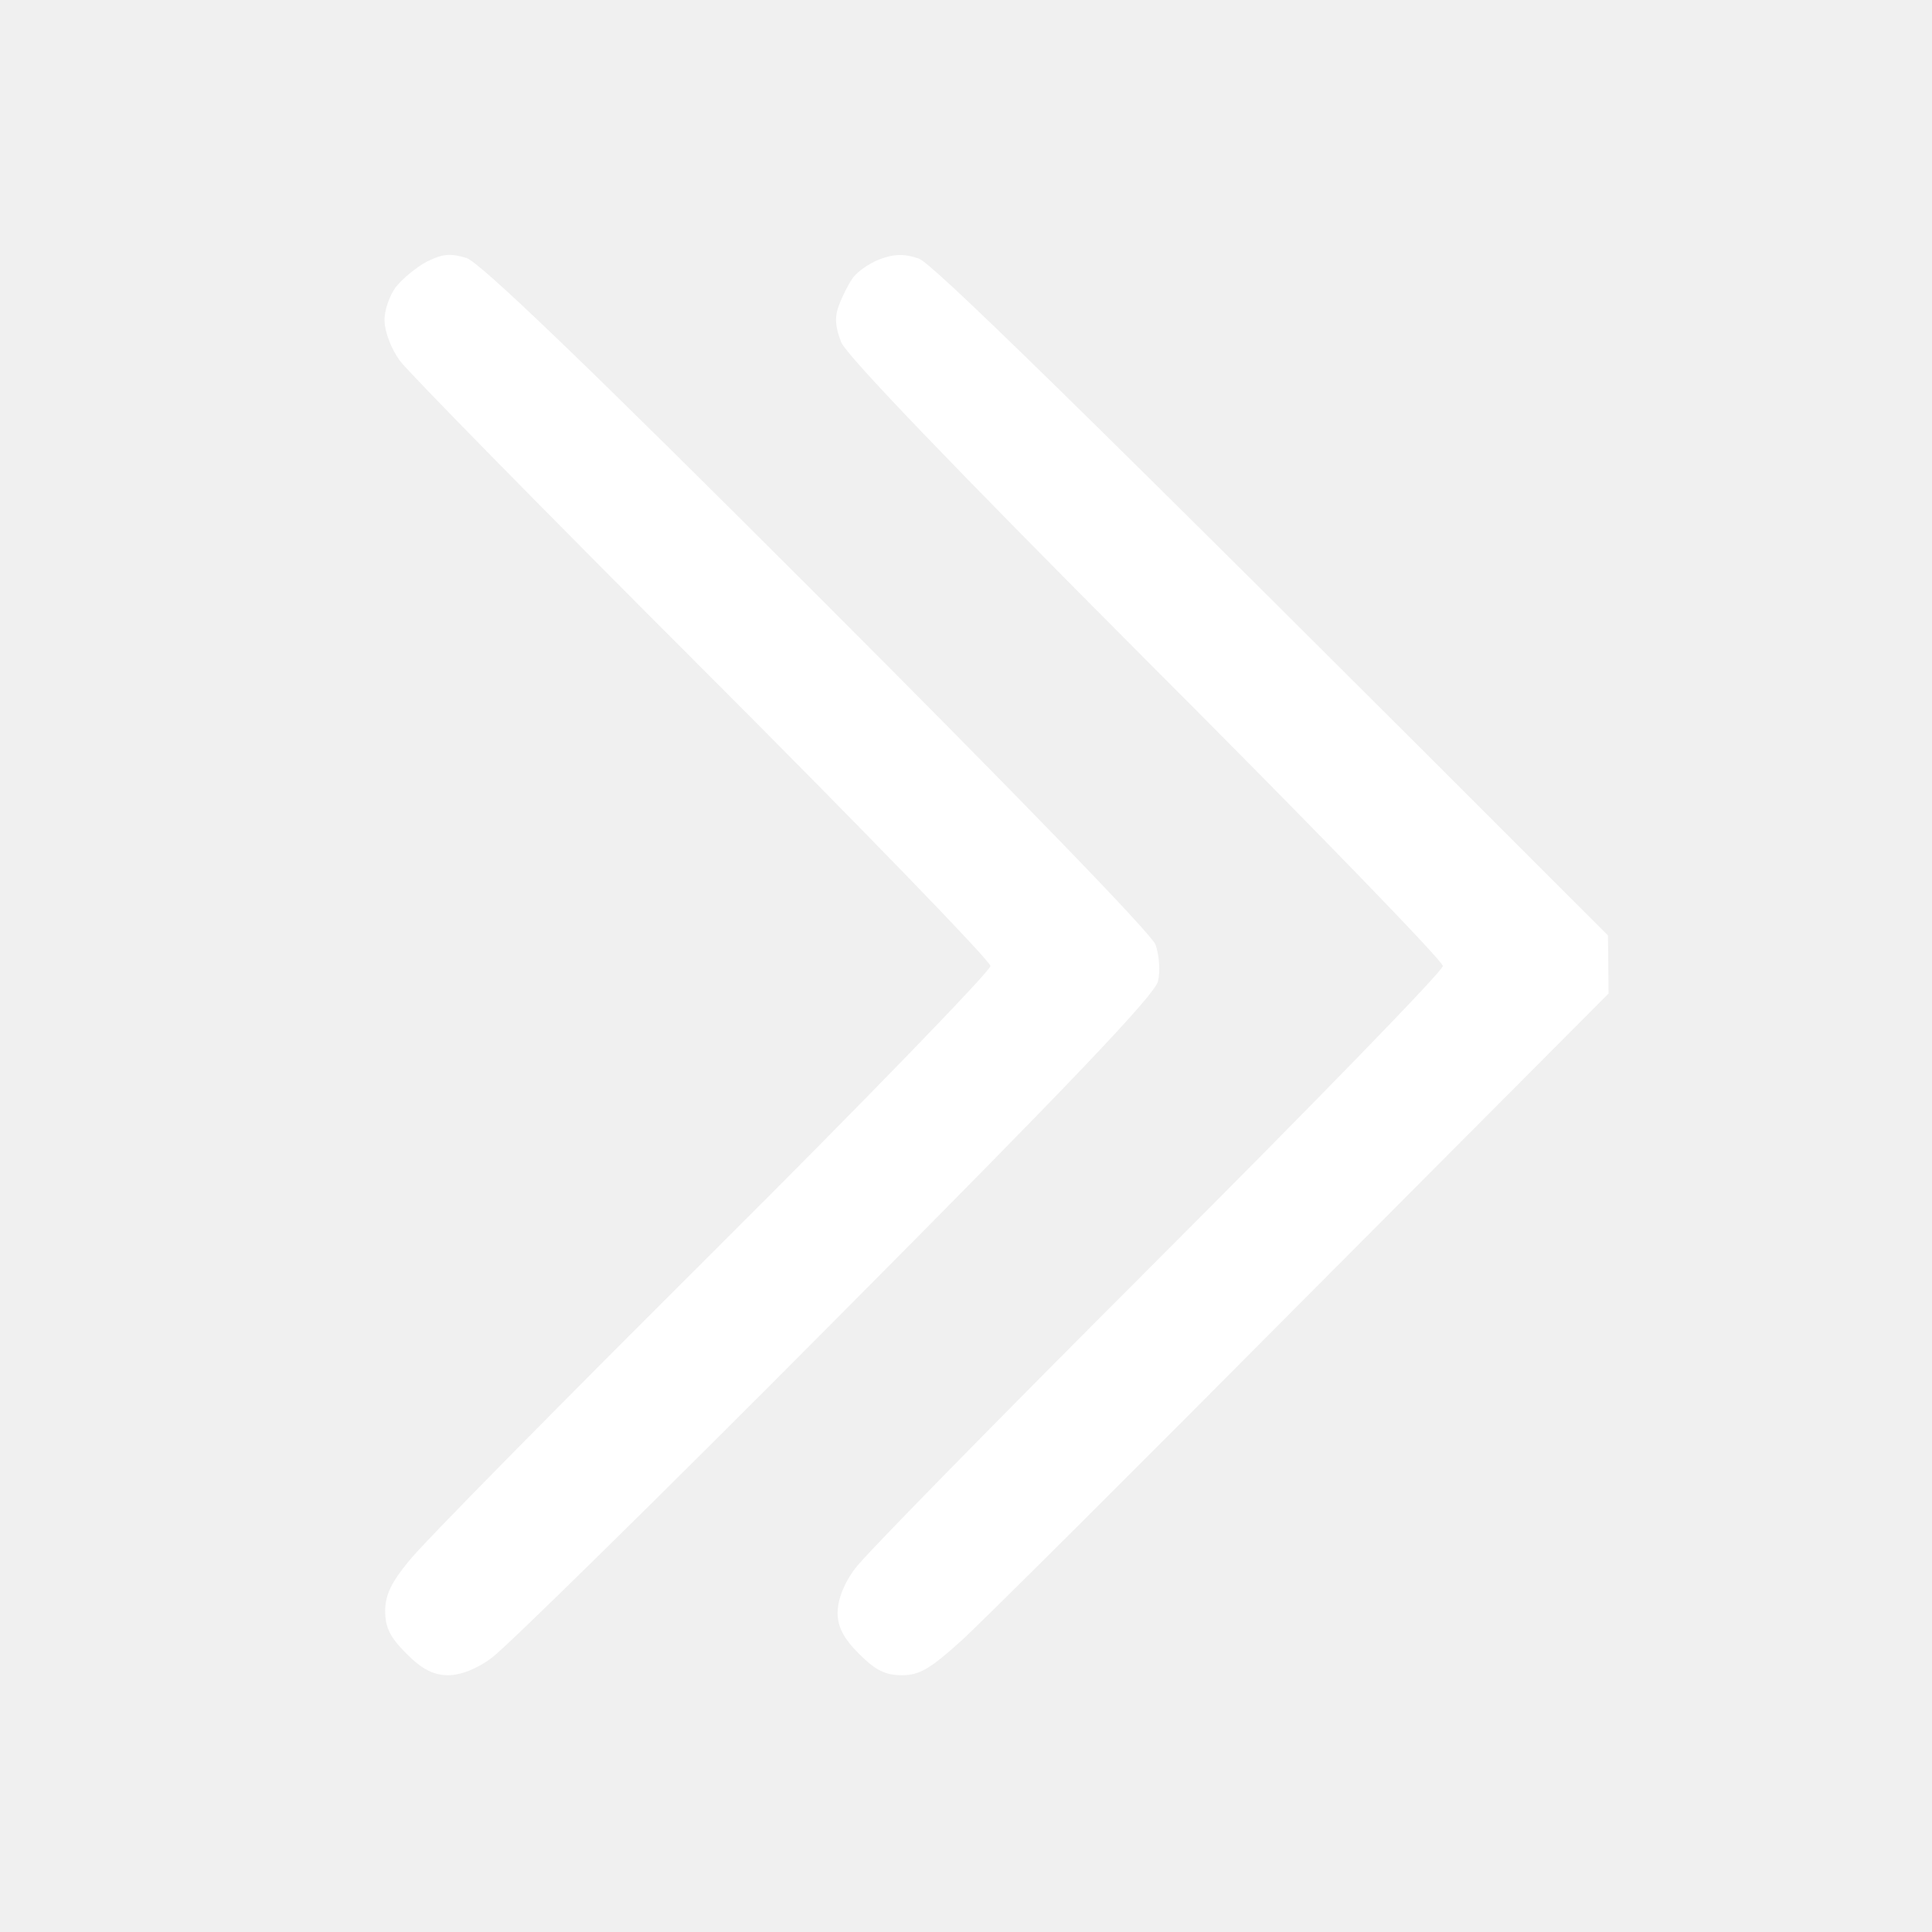
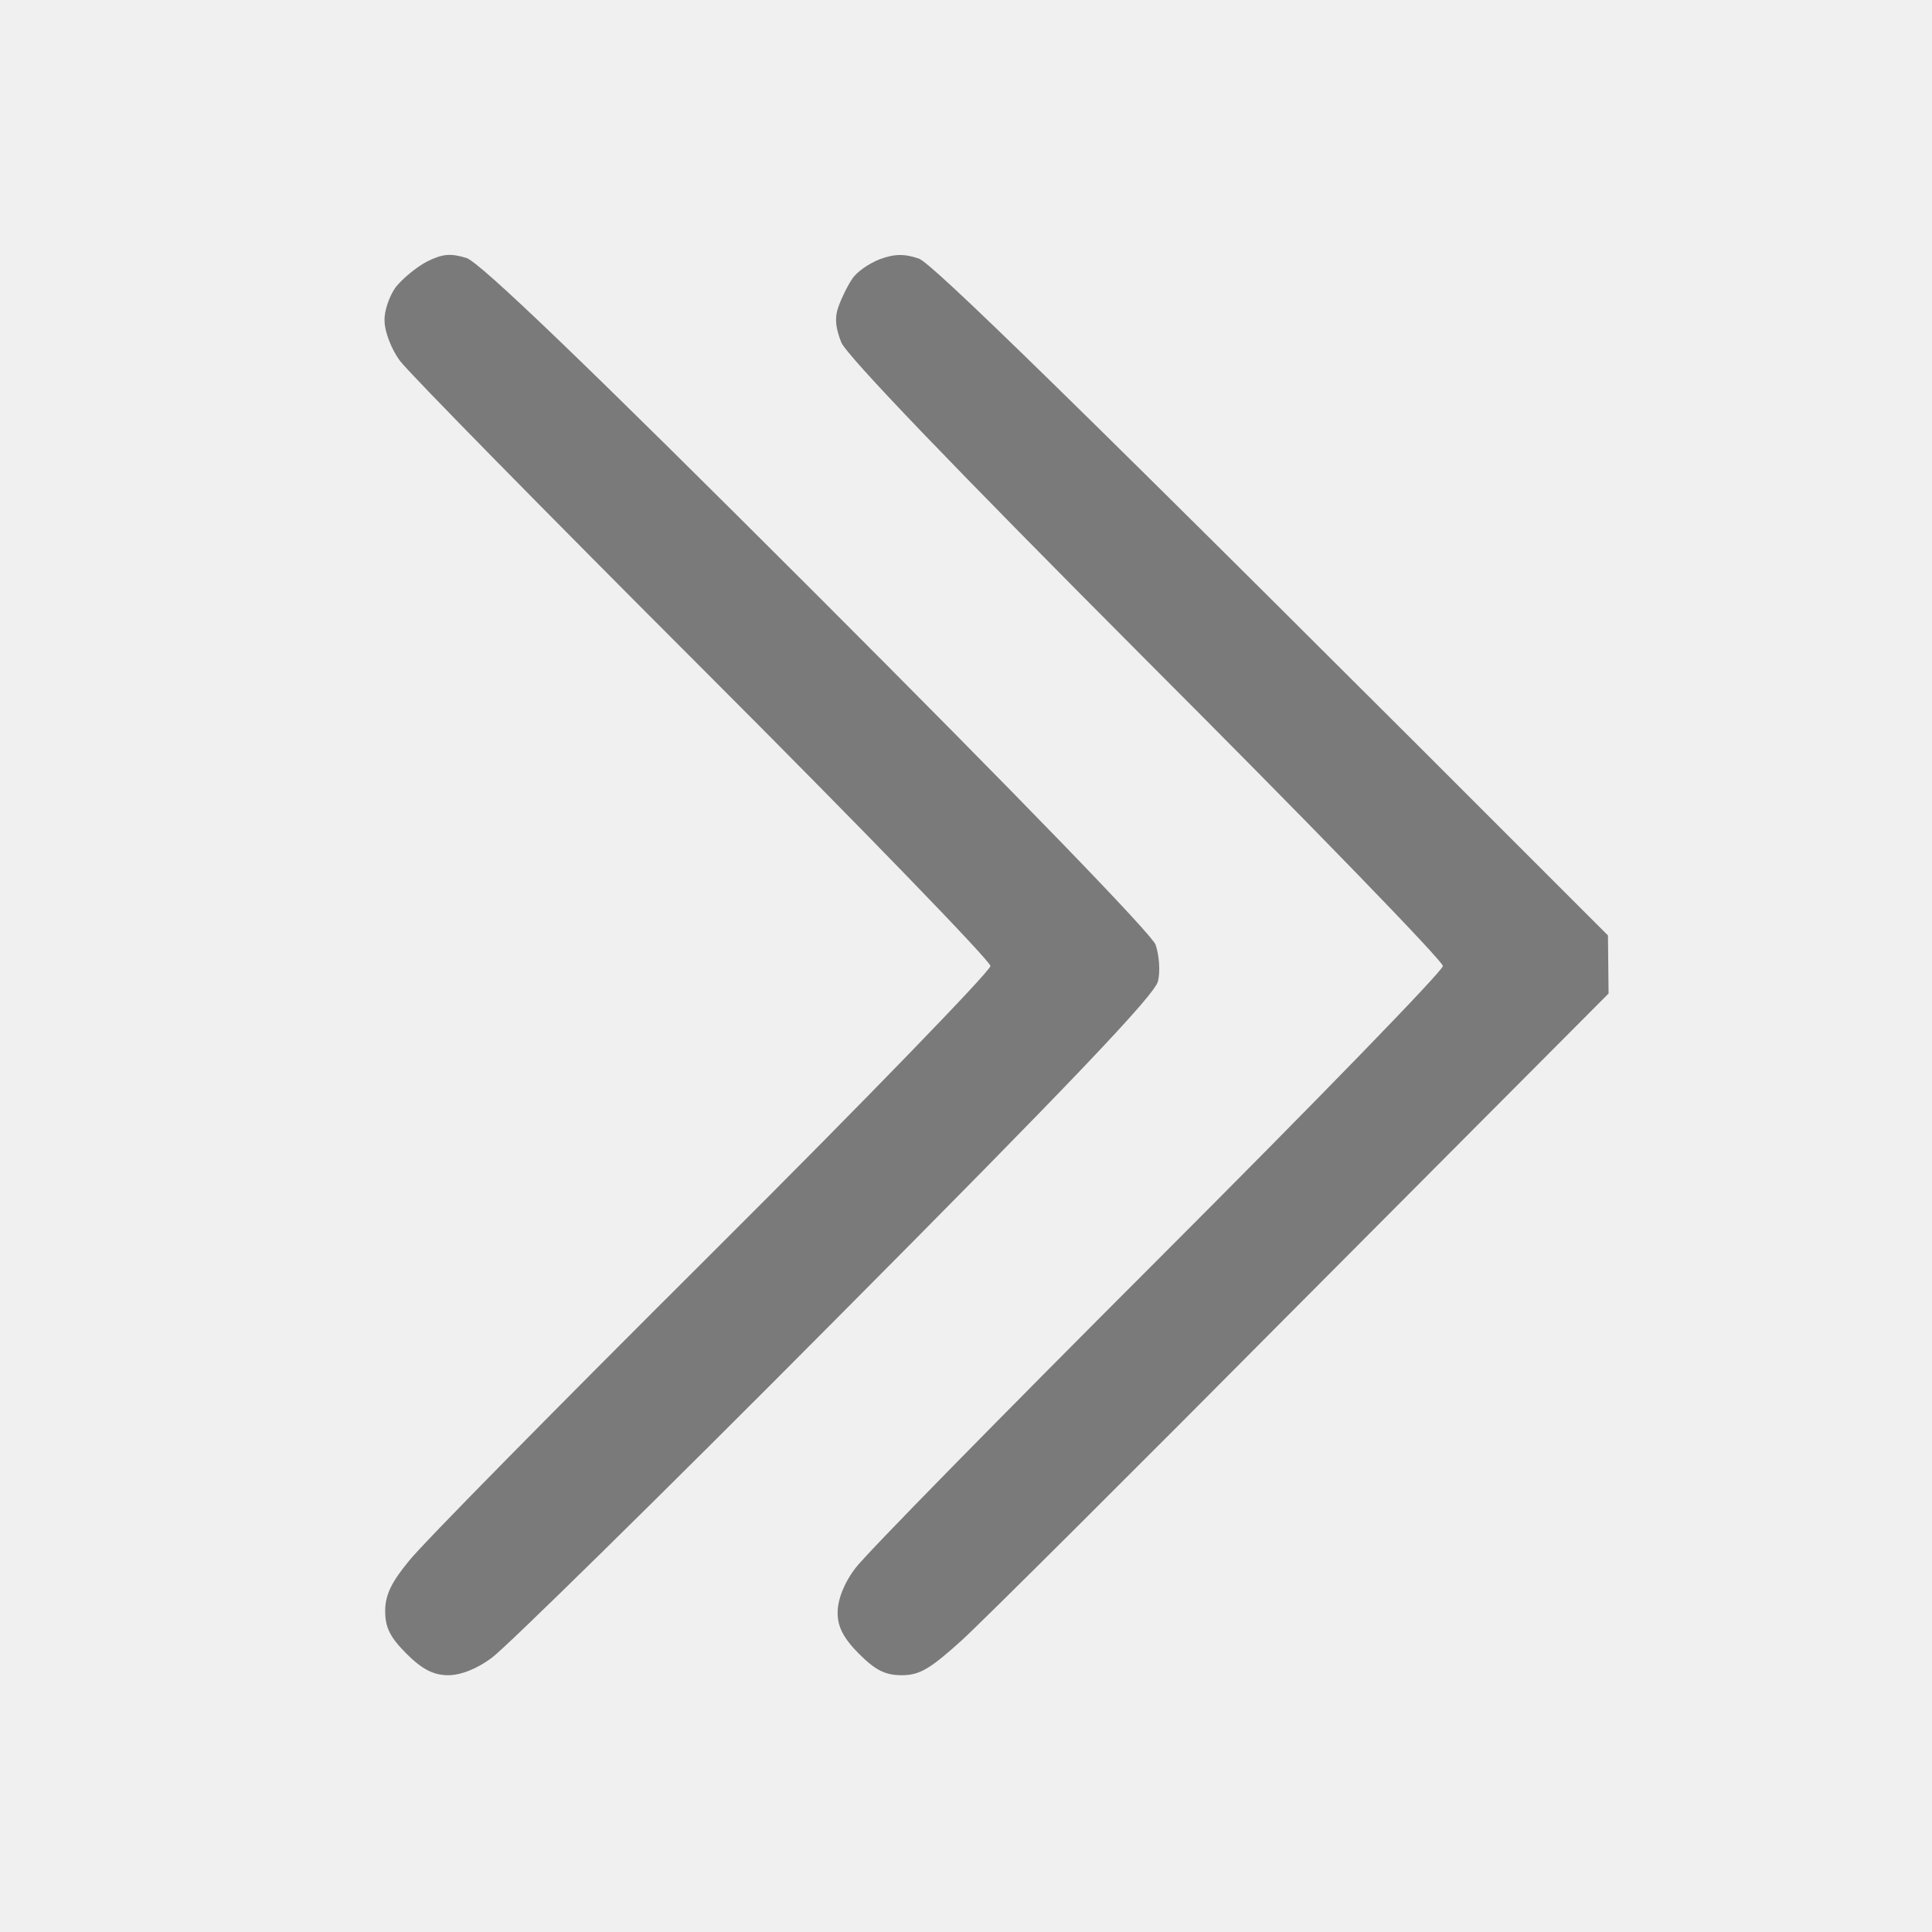
<svg xmlns="http://www.w3.org/2000/svg" version="1.2" viewBox="0 0 316 316" width="64" height="64">
-   <style>.a{opacity:.99;fill:#fff}</style>
+   <style>.a{opacity:.99;fill:#797979}</style>
  <path class="a" d="m69.8 42.8c-1.7 0.9-4 2.8-5.1 4.2-1 1.4-1.9 3.9-1.8 5.5 0 1.7 1.1 4.6 2.5 6.5 1.4 1.9 23.7 24.6 49.6 50.5 25.9 25.9 47 47.7 47 48.5 0 0.8-20.5 22-45.6 47-25.1 25-47.4 47.6-49.5 50.3-2.9 3.5-3.9 5.6-3.9 8.2 0 2.7 0.8 4.3 3.5 7 2.5 2.5 4.4 3.5 6.8 3.5 2 0 4.7-1 7.2-2.9 2.2-1.6 27.5-26.4 56.1-55.2 38.6-38.8 52.3-53.2 52.8-55.4 0.4-1.6 0.2-4.3-0.4-6-0.7-1.8-22.7-24.5-55.3-57.1-37.8-37.8-55.2-54.5-57.4-55.2-2.6-0.8-3.9-0.7-6.5 0.6zm74.1-0.4c-1.8 0.7-3.8 2.1-4.5 3.2-0.7 1-1.7 3-2.2 4.4-0.7 1.8-0.6 3.5 0.4 6 1 2.3 18.4 20.4 49.9 52 26.7 26.7 48.5 49.2 48.5 50 0 0.8-21 22.4-46.6 48-25.6 25.6-47.9 48.3-49.5 50.5-1.9 2.5-2.9 5.2-2.9 7.3 0 2.3 1 4.2 3.5 6.7 2.7 2.7 4.3 3.5 7 3.5 2.9 0 4.6-1 9.8-5.7 3.4-3.1 28.6-28.2 56-55.8l49.8-50-0.1-9.5c-91.2-91.3-110.6-109.9-112.7-110.7-2.3-0.8-4-0.8-6.4 0.1z" />
</svg>
